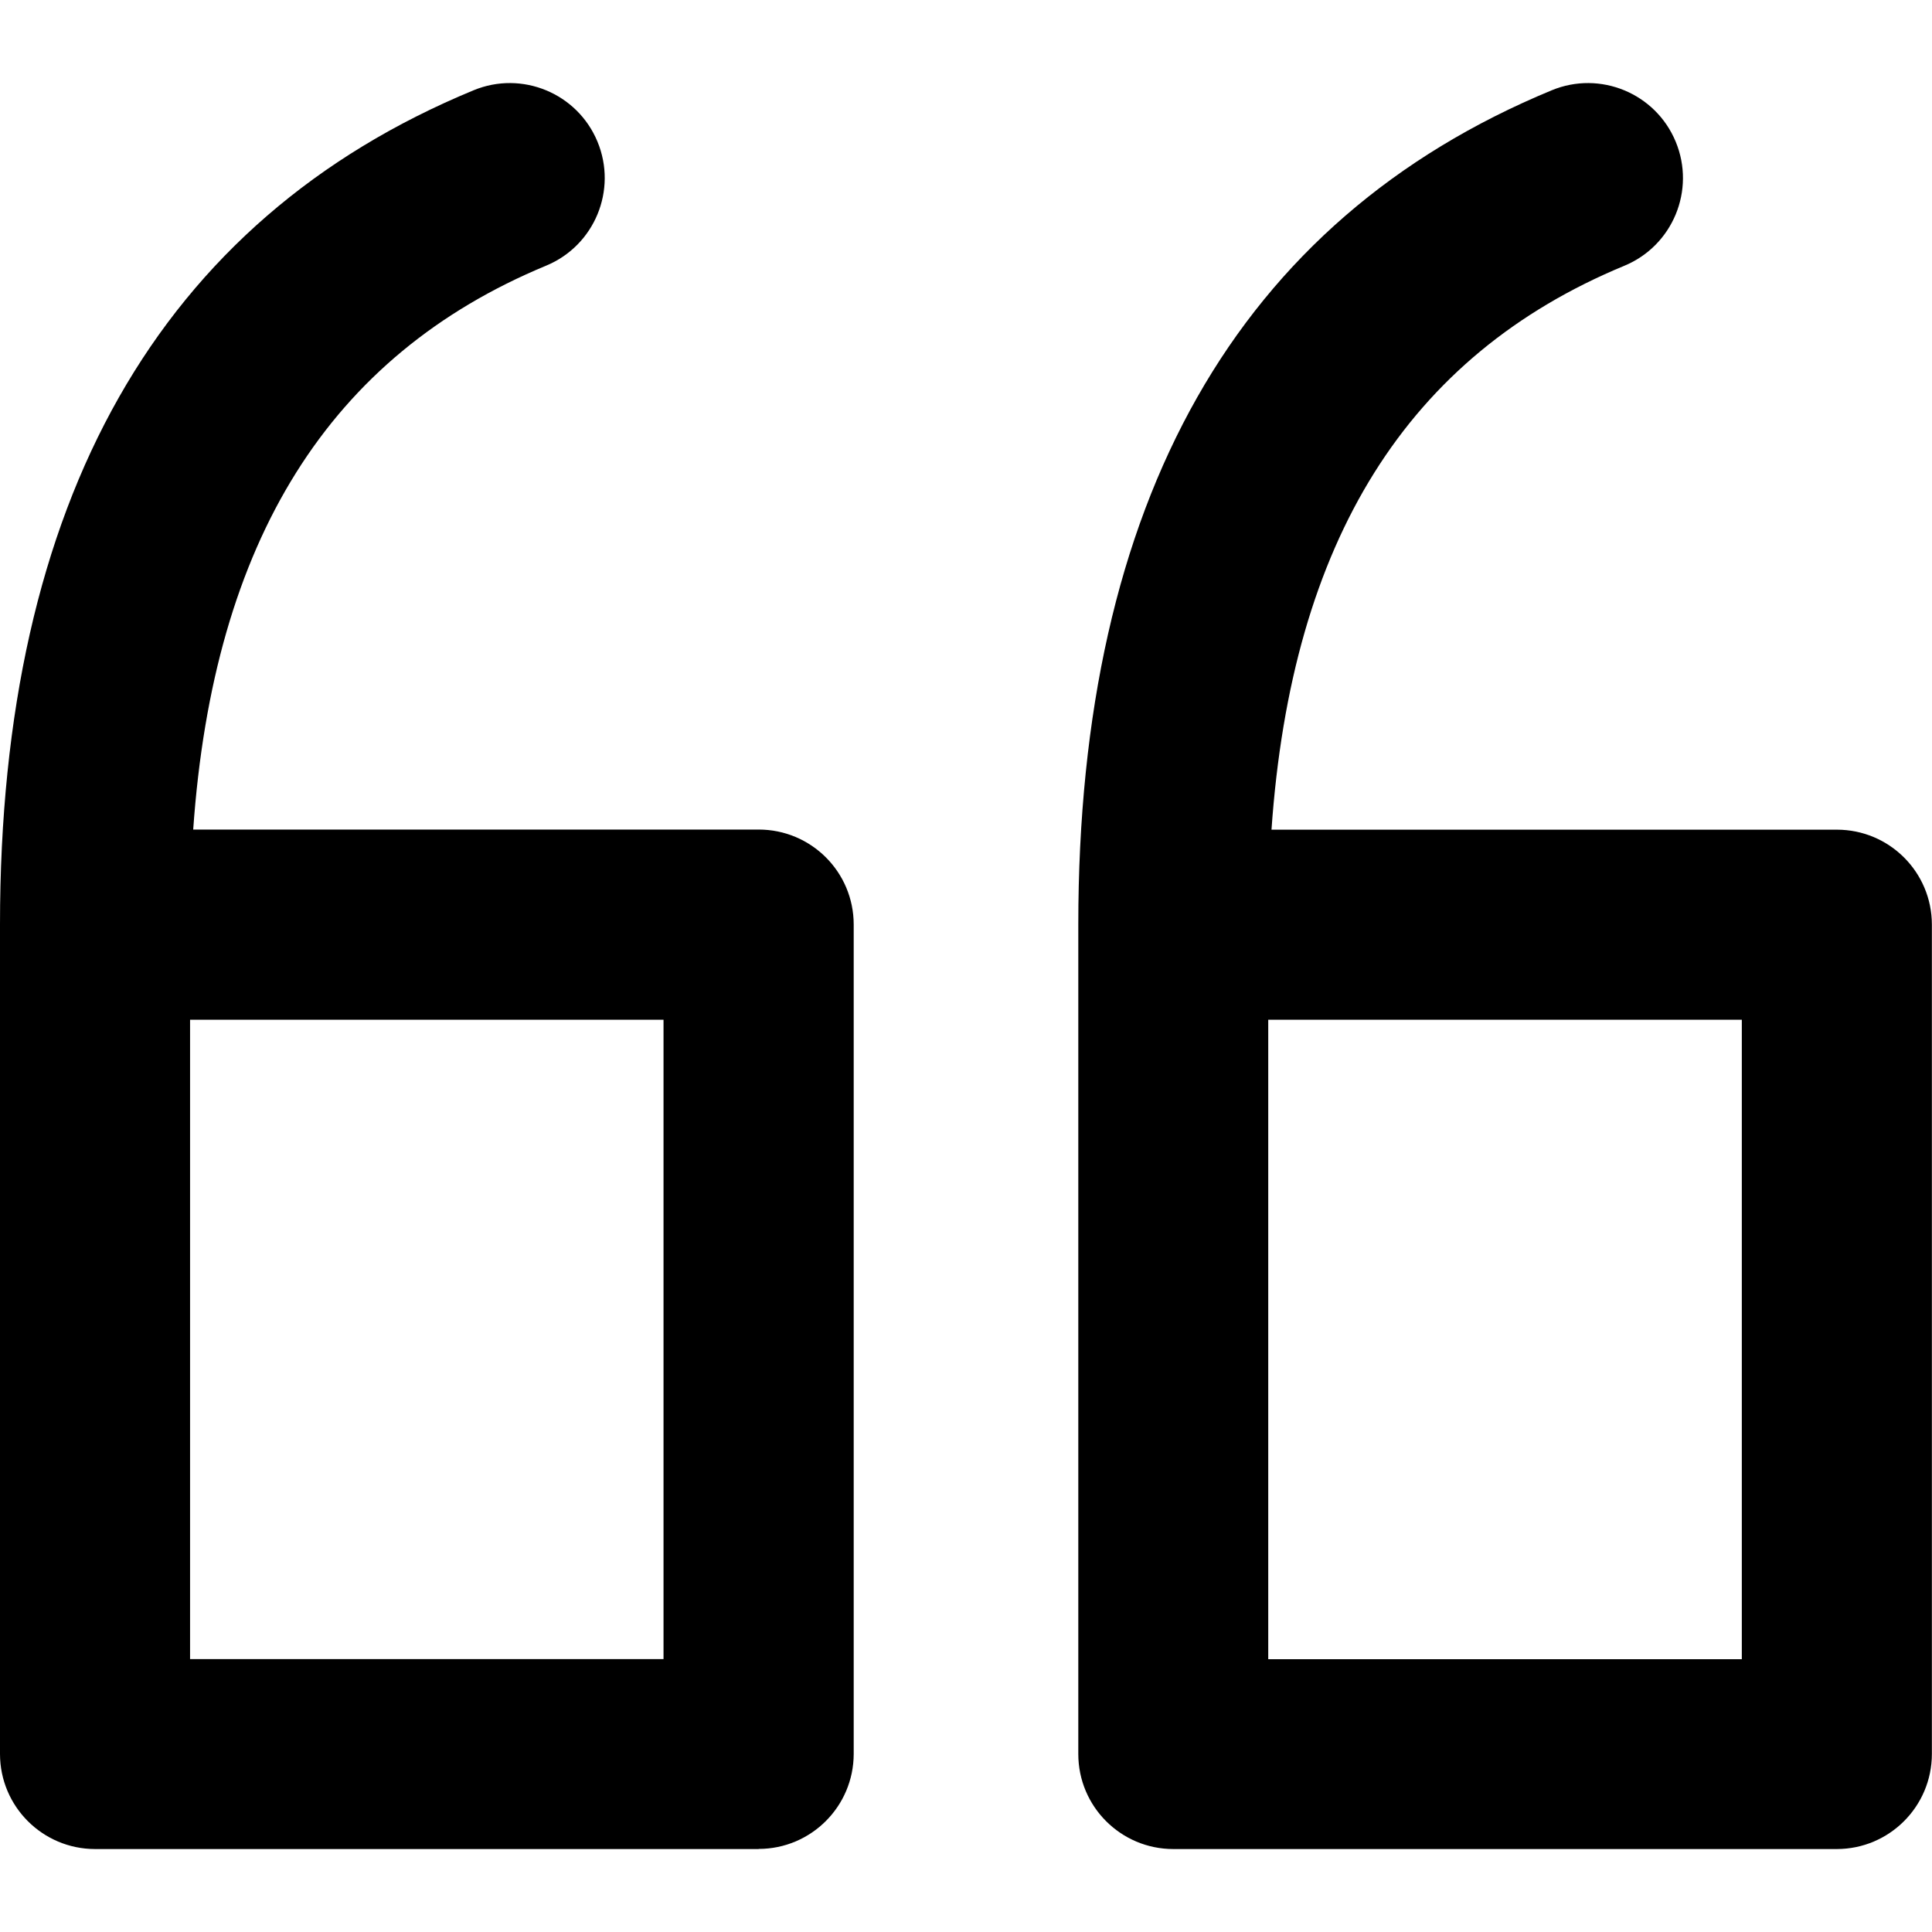
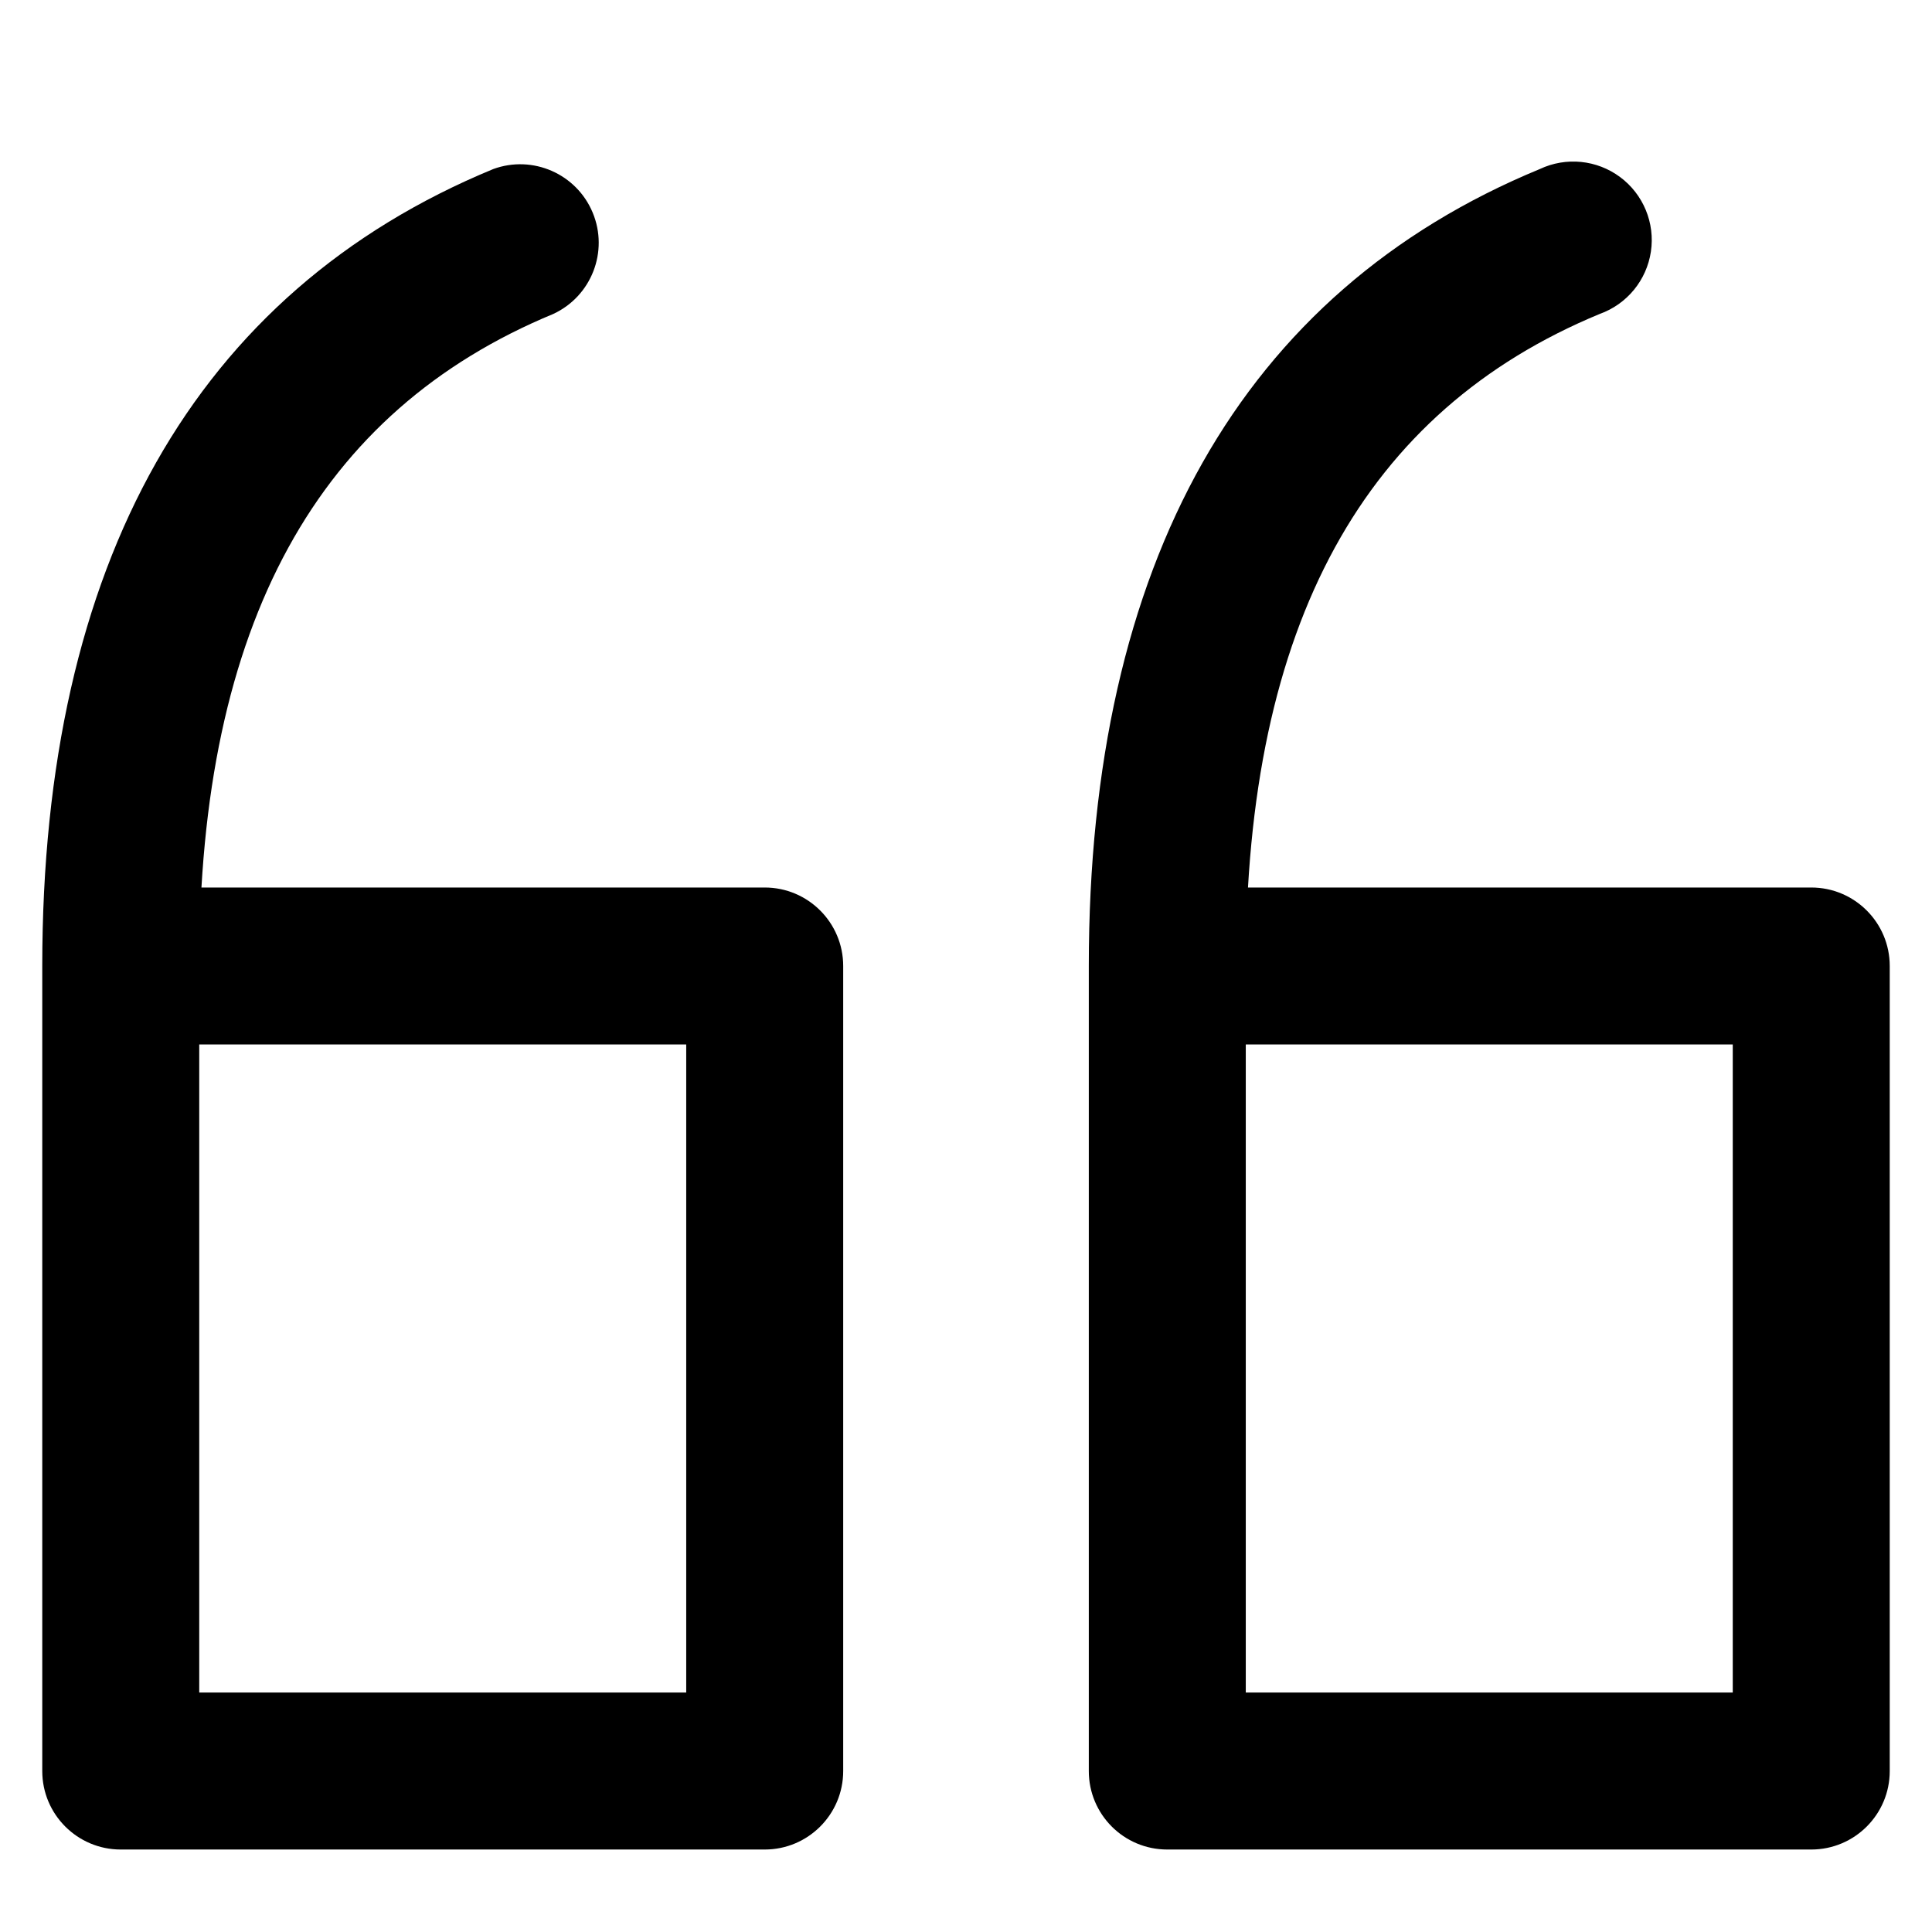
<svg xmlns="http://www.w3.org/2000/svg" viewBox="0 0 16 16">
-   <path d="M6.283 15.313H.787A.788.788 0 0 1 0 14.526V7.658c0-3.51 1.32-5.835 3.921-6.91A.785.785 0 1 1 4.523 2.2C2.728 2.944 1.768 4.475 1.6 6.87h4.683c.434 0 .787.351.787.787v6.868a.788.788 0 0 1-.787.787m-4.71-1.572h3.922V8.445H1.574v5.296m13.64 1.572H9.717a.787.787 0 0 1-.787-.787V7.658c0-3.51 1.32-5.835 3.92-6.91a.786.786 0 1 1 .602 1.453c-1.795.743-2.755 2.274-2.922 4.67h4.682c.434 0 .787.351.787.787v6.868a.788.788 0 0 1-.787.787m-4.71-1.572h3.923V8.445h-3.922v5.296" />
+   <path d="M1 8.65h5.333L5.683 8v6.667l.65-.65H1l.65.65V8c0-2.843.991-4.597 2.932-5.4a.65.65 0 0 0-.497-1.2C1.619 2.418.35 4.664.35 8v6.667c0 .359.291.65.65.65h5.333a.65.65 0 0 0 .65-.65V8a.65.65 0 0 0-.65-.65H1a.65.65 0 1 0 0 1.3zm8.667 0H15L14.35 8v6.667l.65-.65H9.667l.65.65V8c0-2.843.99-4.597 2.931-5.4a.65.65 0 1 0-.496-1.2C10.285 2.418 9.017 4.664 9.017 8v6.667c0 .359.29.65.65.65H15a.65.65 0 0 0 .65-.65V8a.65.65 0 0 0-.65-.65H9.667a.65.65 0 1 0 0 1.3z" />
</svg>
